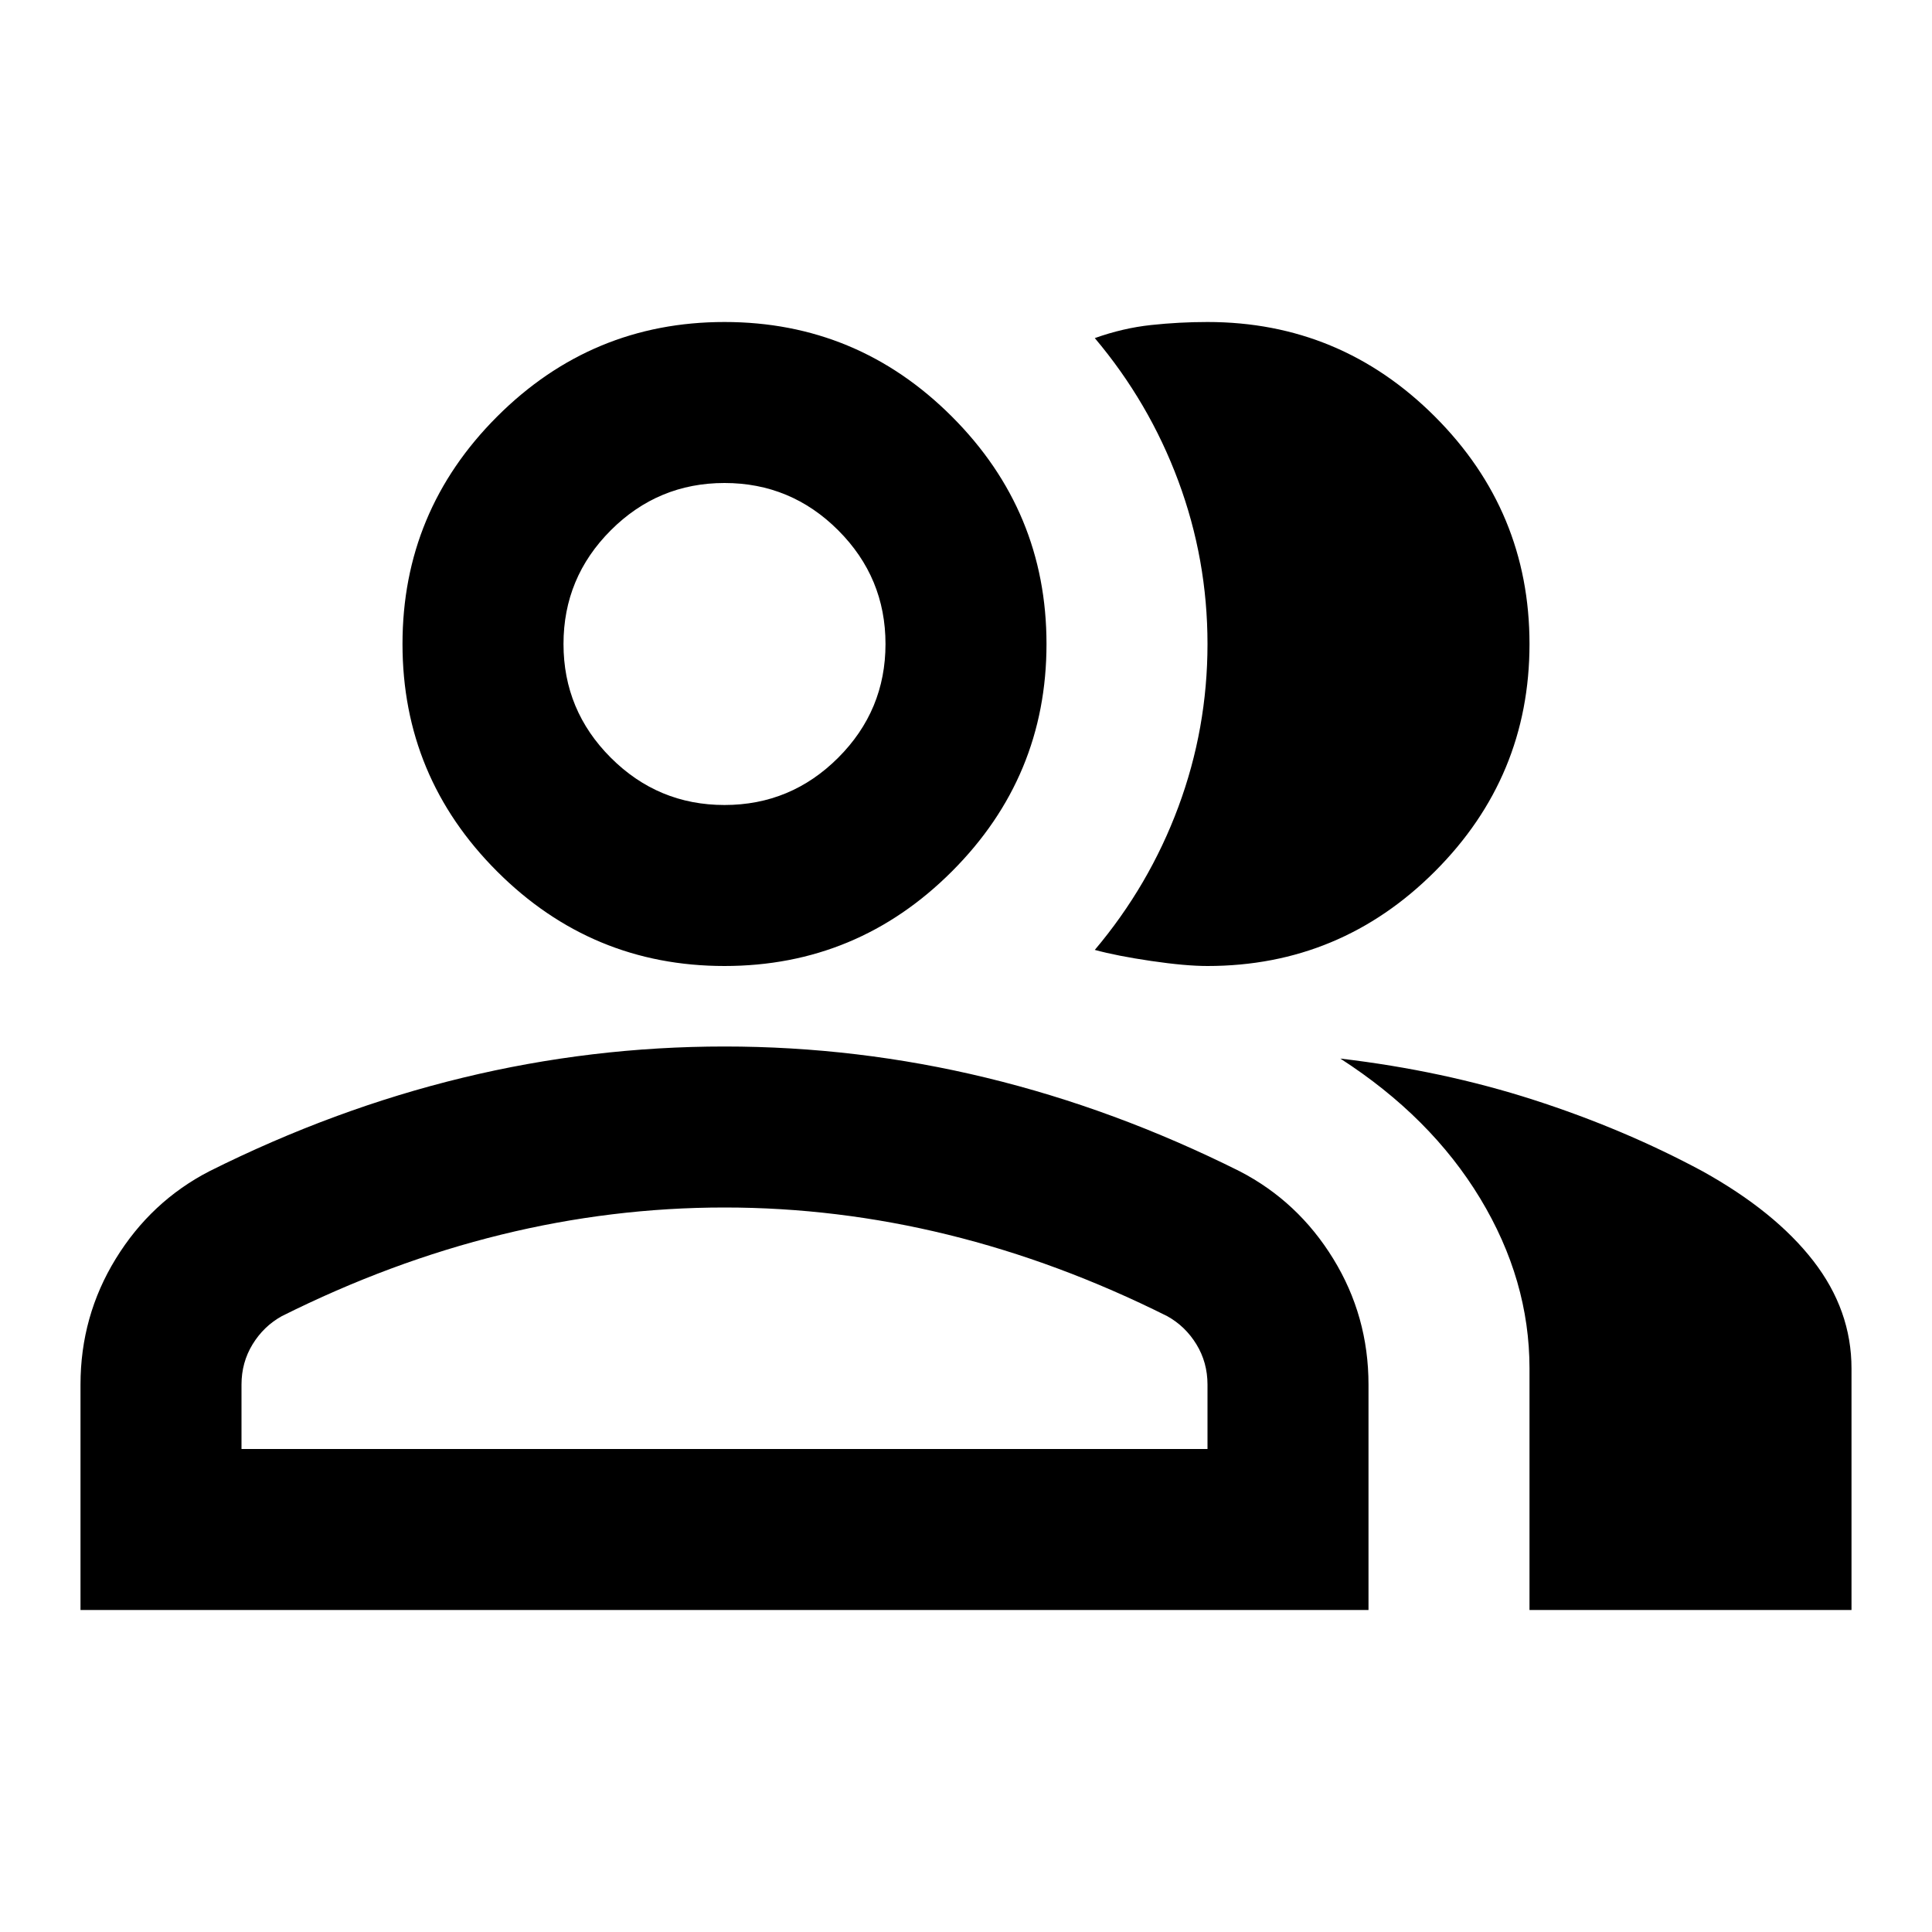
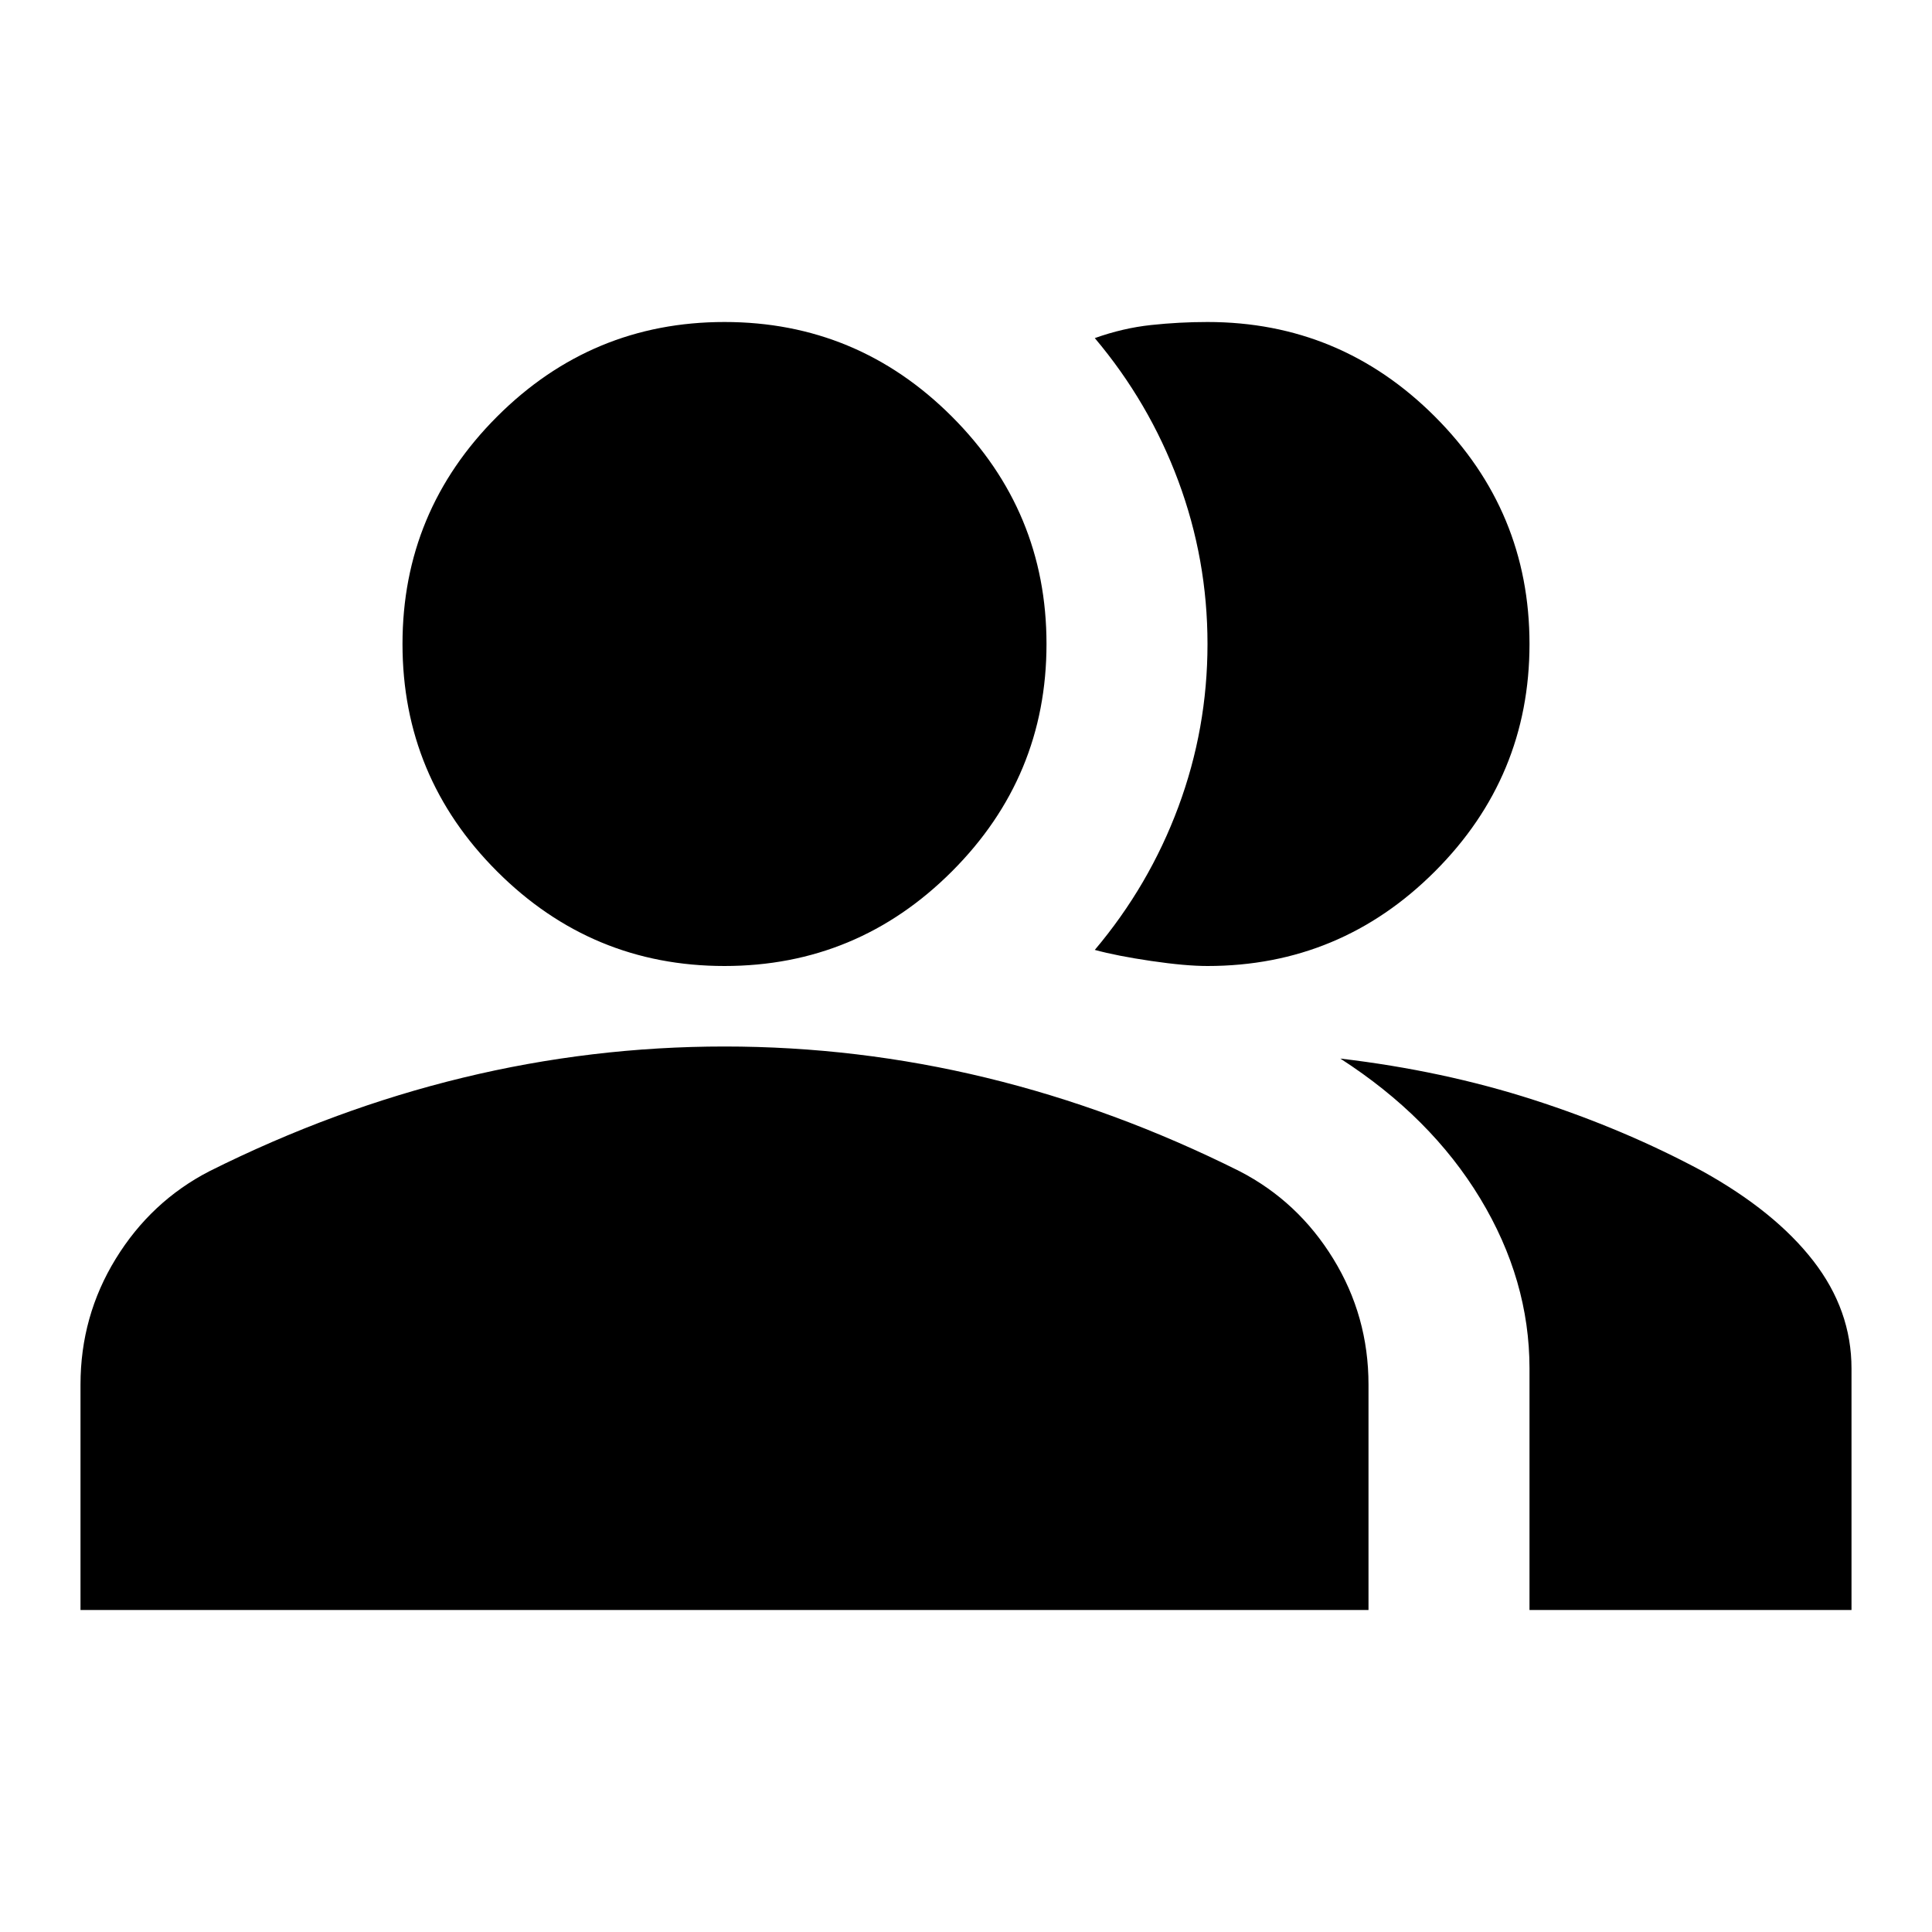
<svg xmlns="http://www.w3.org/2000/svg" height="24" viewBox="0 -960 960 960" width="24">
-   <path d="M40-160v-112q0-34 17.5-62.5T104-378q62-31 126-46.5T360-440q66 0 130 15.5T616-378q29 15 46.5 43.5T680-272v112H40Zm720 0v-120q0-44-24.5-84.5T666-434q51 6 96 20.5t84 35.5q36 20 55 44.5t19 53.5v120H760ZM360-480q-66 0-113-47t-47-113q0-66 47-113t113-47q66 0 113 47t47 113q0 66-47 113t-113 47Zm400-160q0 66-47 113t-113 47q-11 0-28-2.5t-28-5.5q27-32 41.5-71t14.5-81q0-42-14.5-81T544-792q14-5 28-6.5t28-1.5q66 0 113 47t47 113ZM120-240h480v-32q0-11-5.5-20T580-306q-54-27-109-40.5T360-360q-56 0-111 13.5T140-306q-9 5-14.5 14t-5.5 20v32Zm240-320q33 0 56.5-23.5T440-640q0-33-23.5-56.5T360-720q-33 0-56.5 23.5T280-640q0 33 23.5 56.5T360-560Zm0 320Zm0-400Z" />
+   <path d="M40-160v-112q0-34 17.5-62.5T104-378q62-31 126-46.5T360-440q66 0 130 15.5T616-378q29 15 46.5 43.5T680-272v112H40Zm720 0v-120q0-44-24.5-84.5T666-434q51 6 96 20.5t84 35.5q36 20 55 44.5t19 53.5v120H760ZM360-480q-66 0-113-47t-47-113q0-66 47-113t113-47q66 0 113 47t47 113q0 66-47 113t-113 47Zm400-160q0 66-47 113t-113 47q-11 0-28-2.5t-28-5.5q27-32 41.5-71t14.5-81q0-42-14.5-81T544-792q14-5 28-6.5t28-1.5q66 0 113 47t47 113Z" />
</svg>
